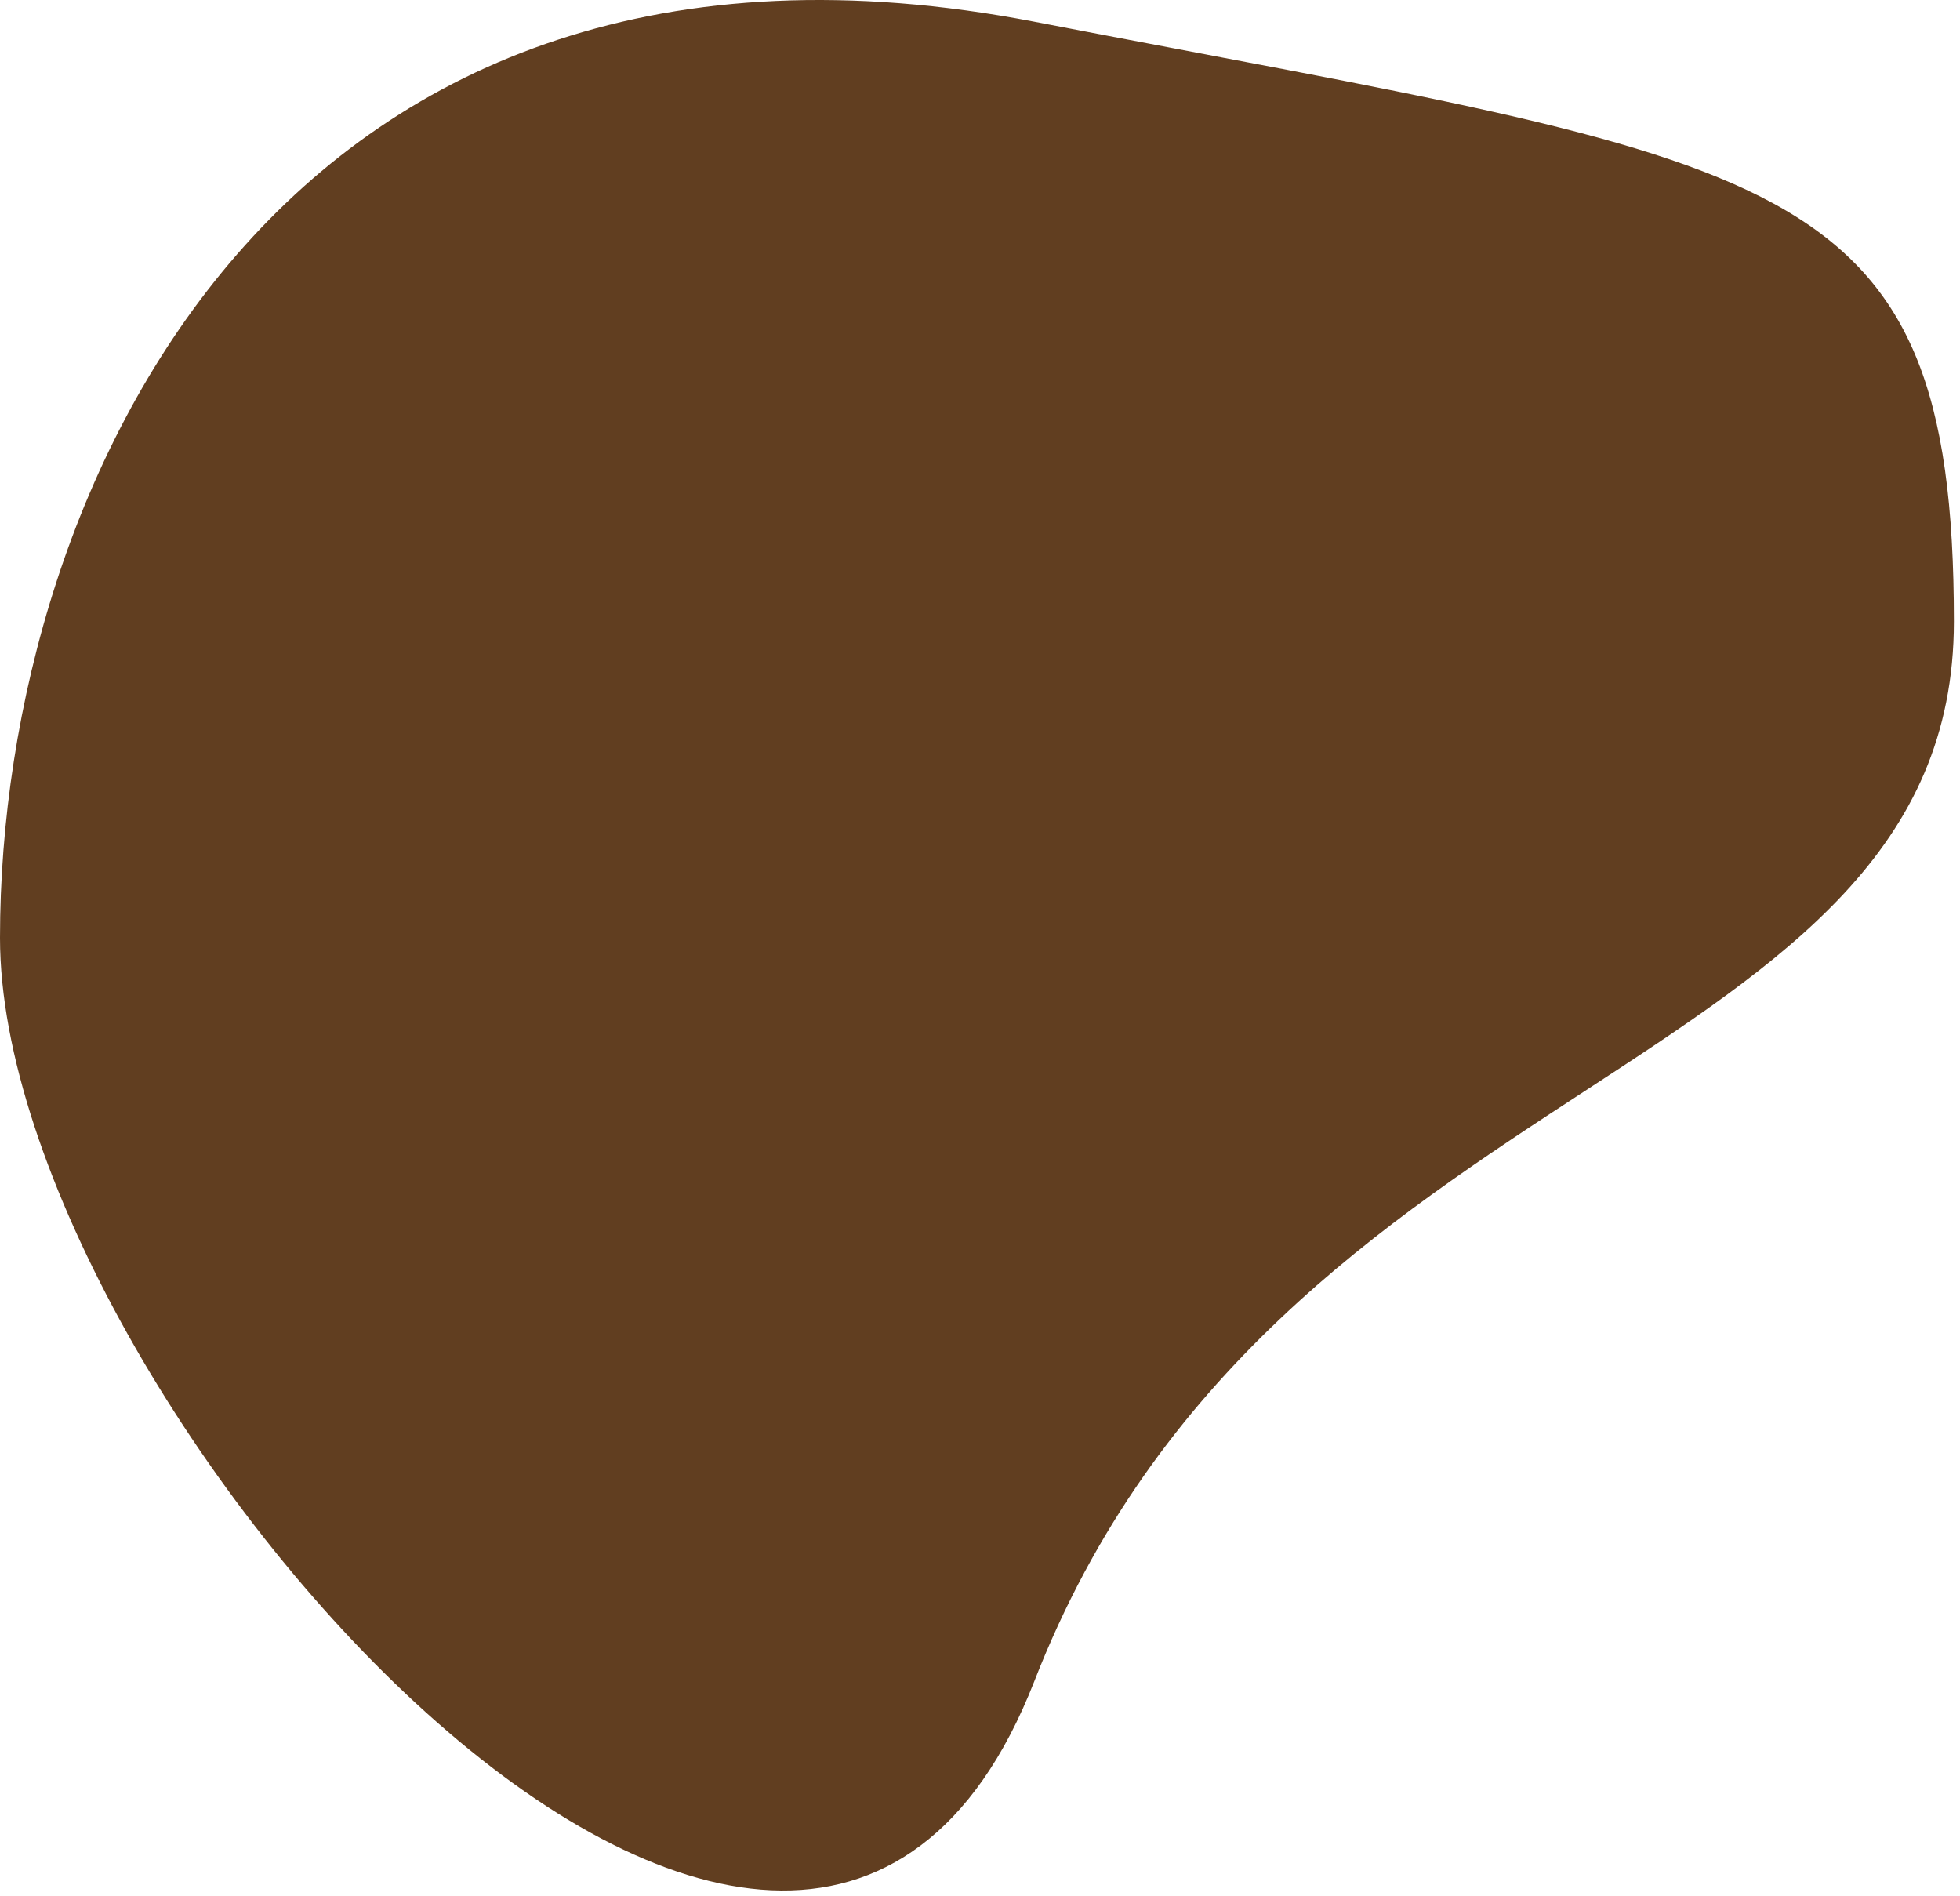
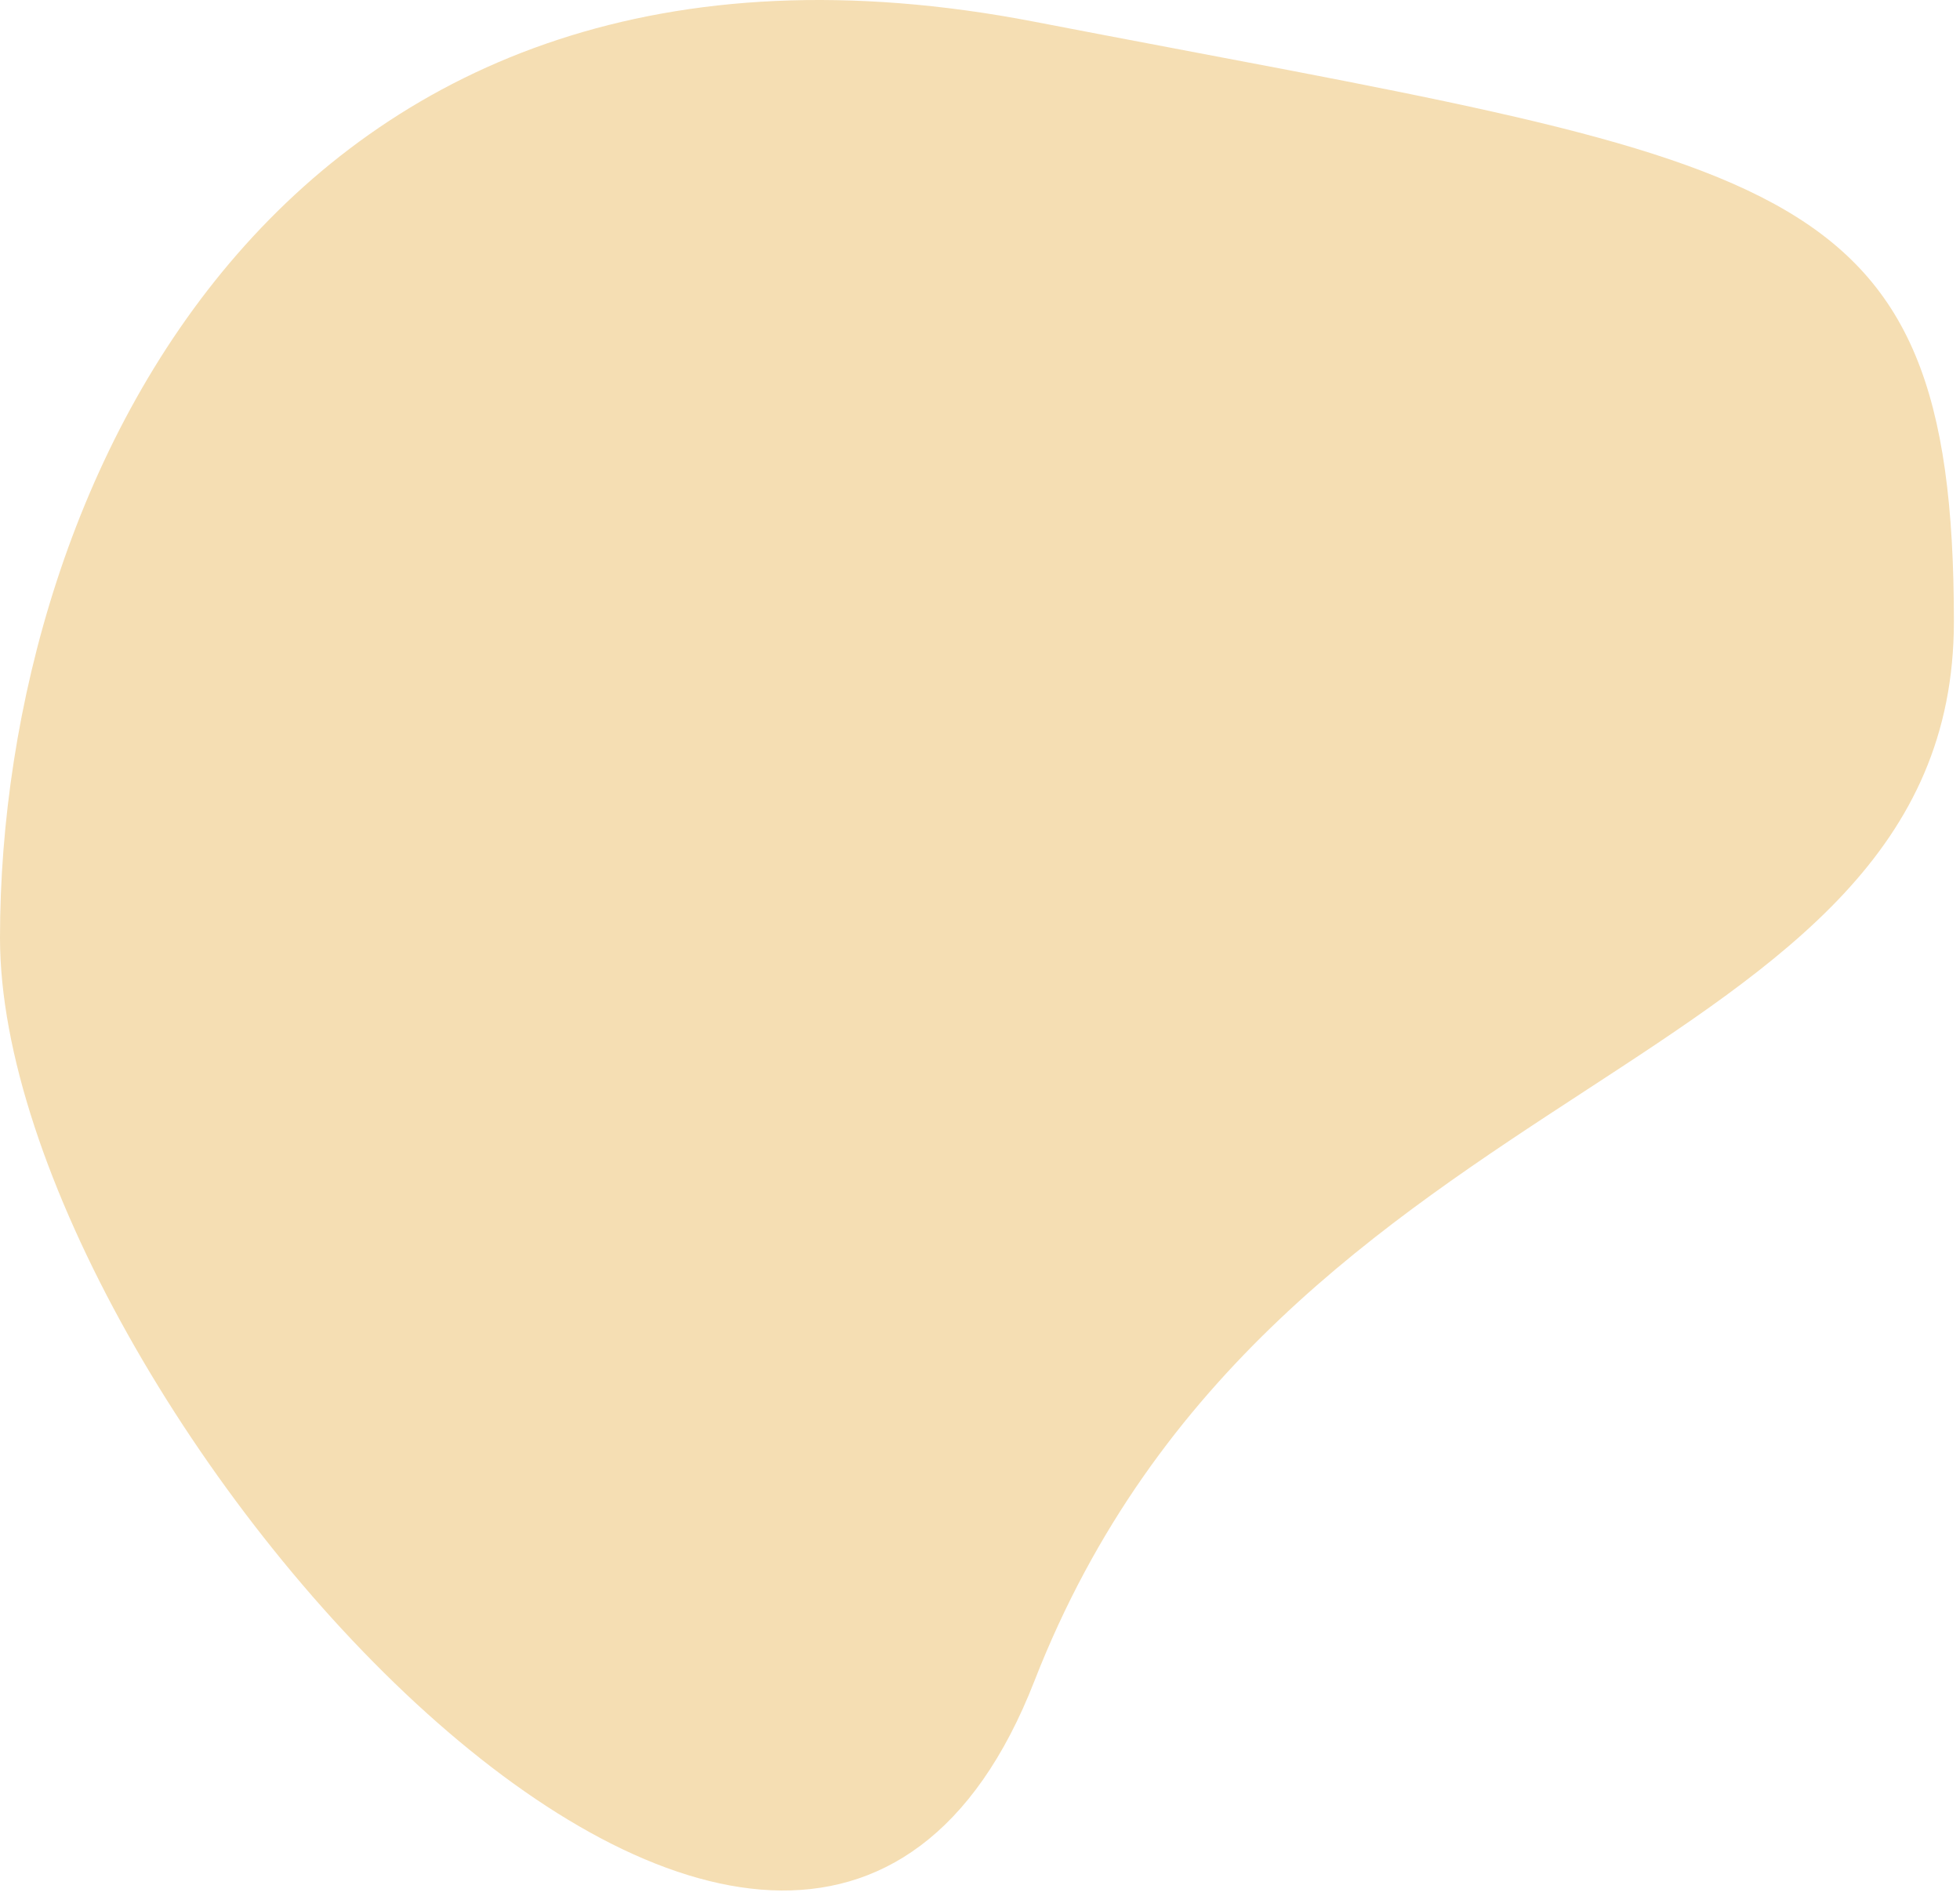
<svg xmlns="http://www.w3.org/2000/svg" width="241px" height="233px" viewBox="0 0 241 233" version="1.1">
  <g id="Page-1" stroke="none" stroke-width="1" fill="none" fill-rule="evenodd">
-     <g id="Desktop-HD" transform="translate(-1001, -2017)" fill="#613E20">
+     <g id="Desktop-HD" transform="translate(-1001, -2017)" fill="#F5DEB3">
      <path d="M1128.188,2223.671 C1157.841,2147.65 1241.249,2149.735 1241.249,2093.402 C1241.249,2037.069 1219.936,2037.372 1128.188,2019.671 C1036.44,2001.97 1001,2075.967 1001,2132.3 C1001,2188.633 1098.536,2299.692 1128.188,2223.671 Z" id="Oval" />
    </g>
  </g>
</svg>
